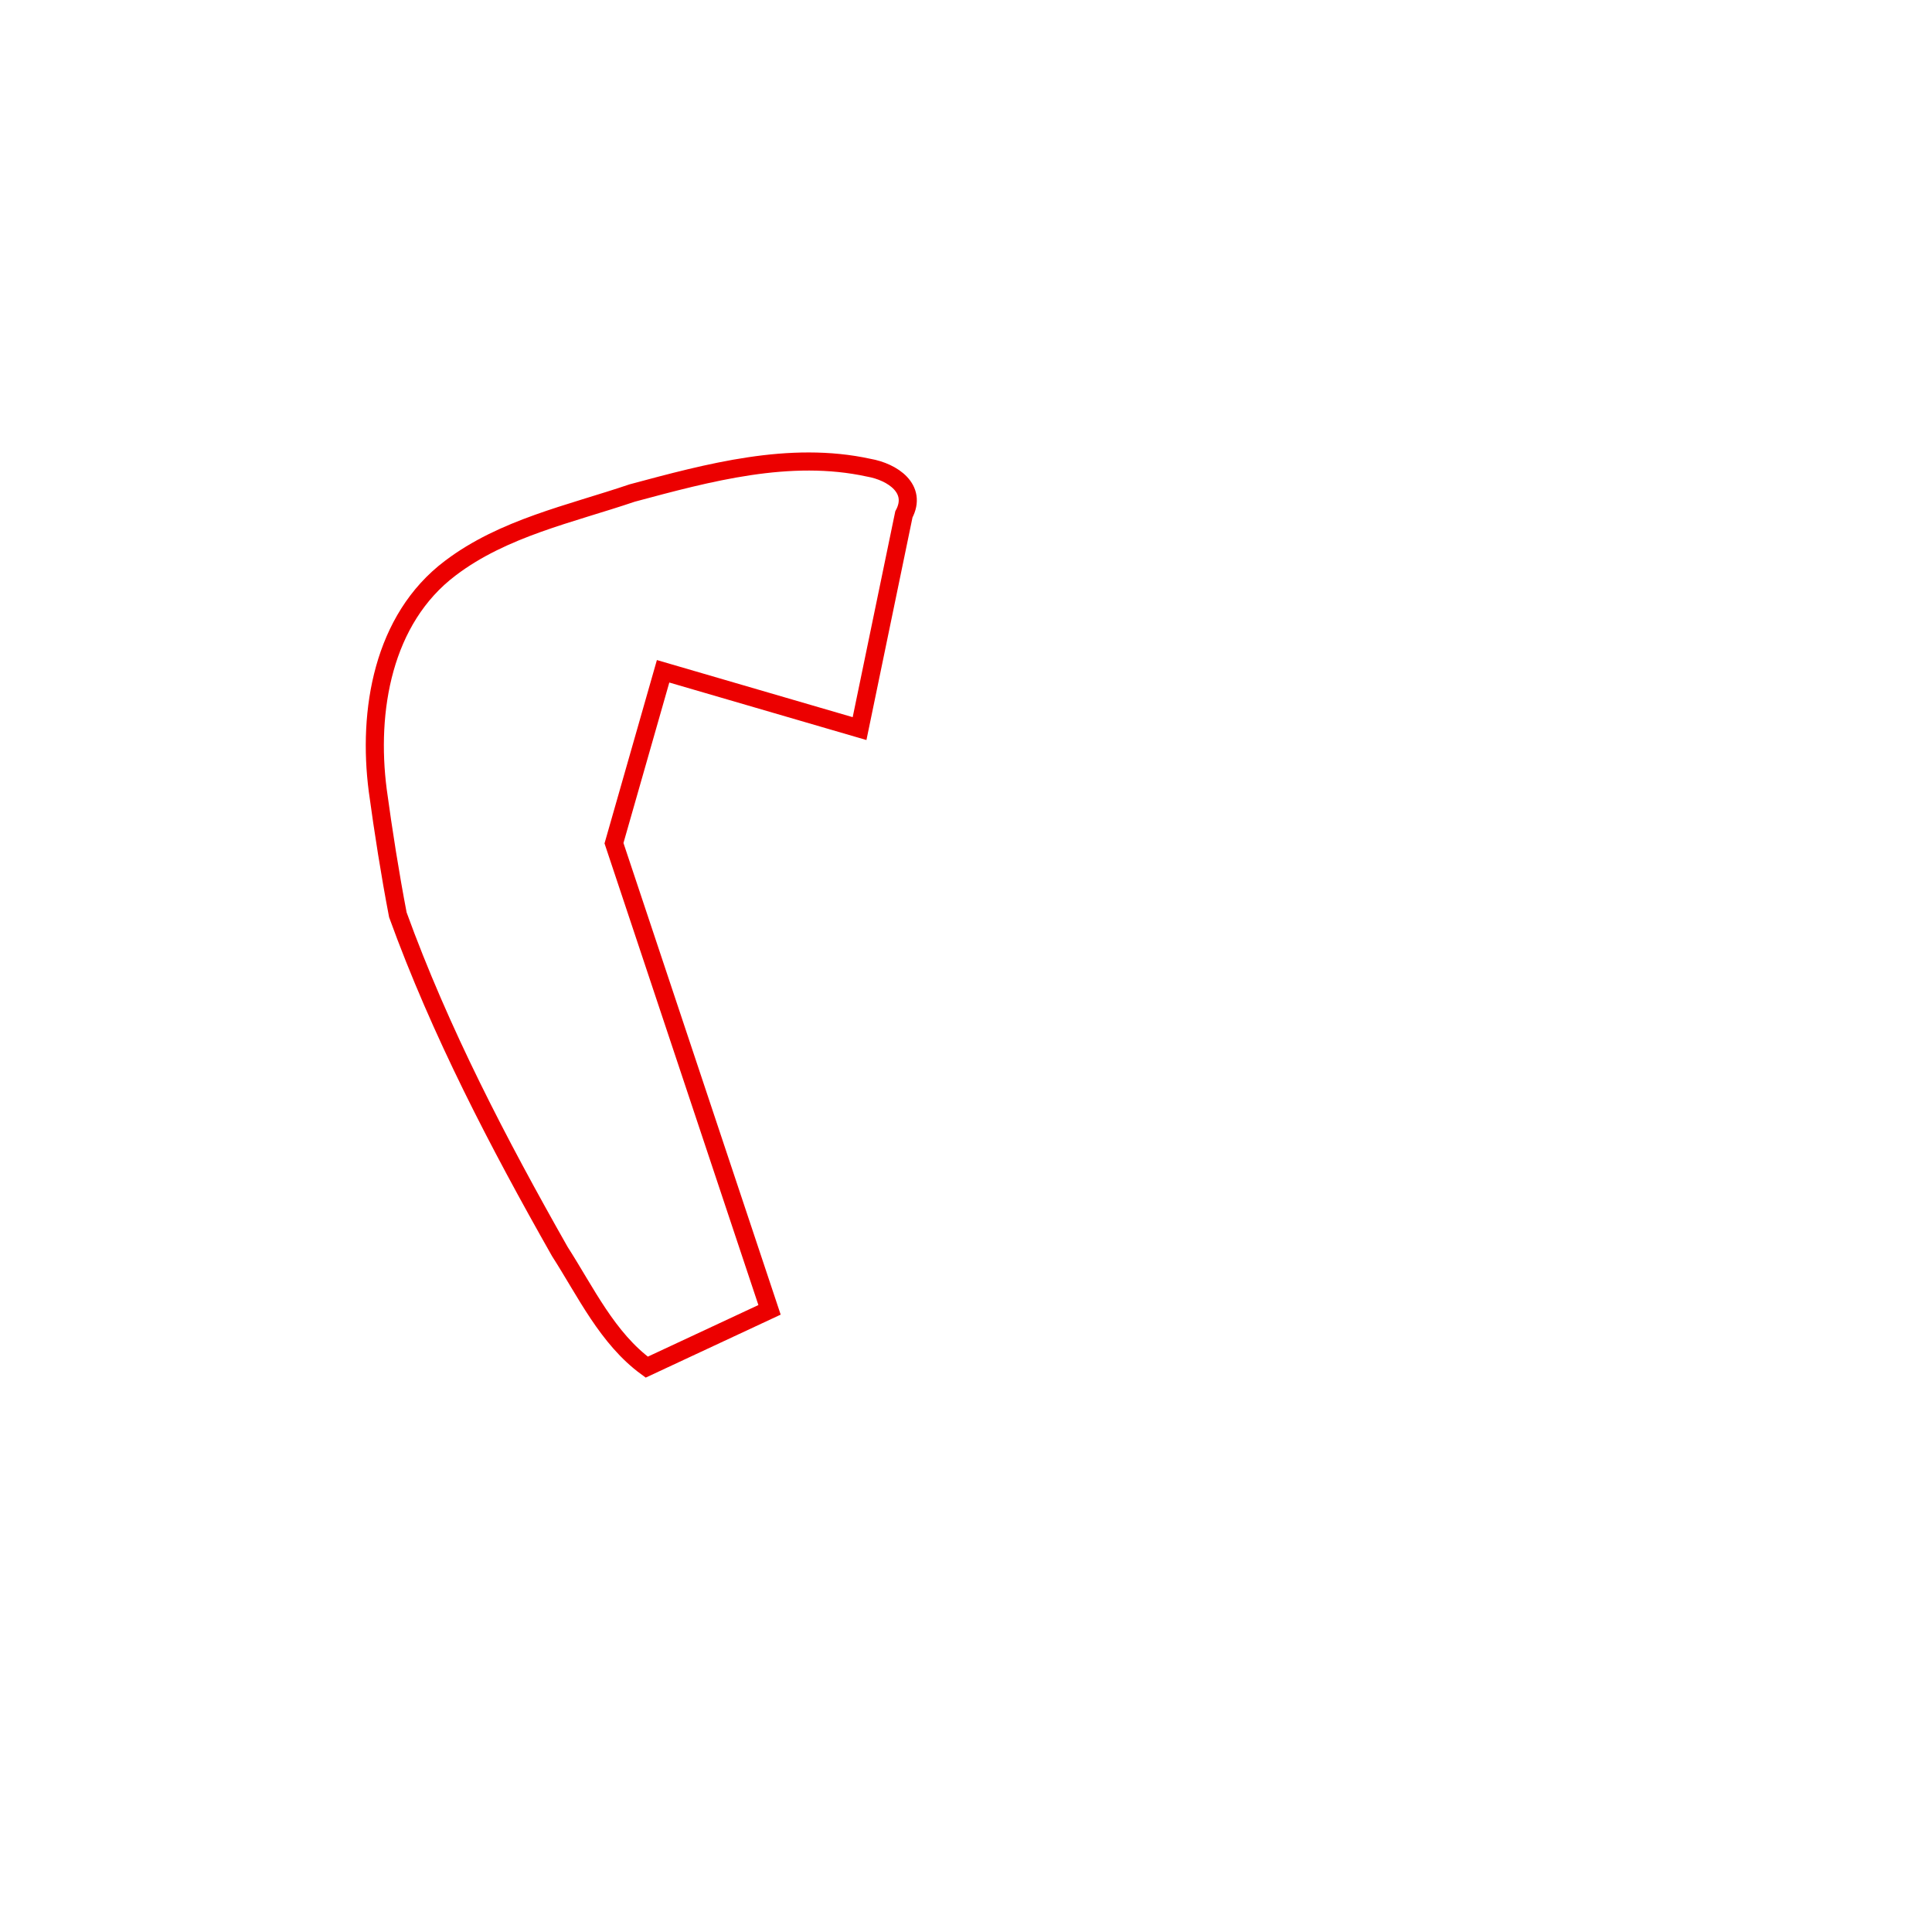
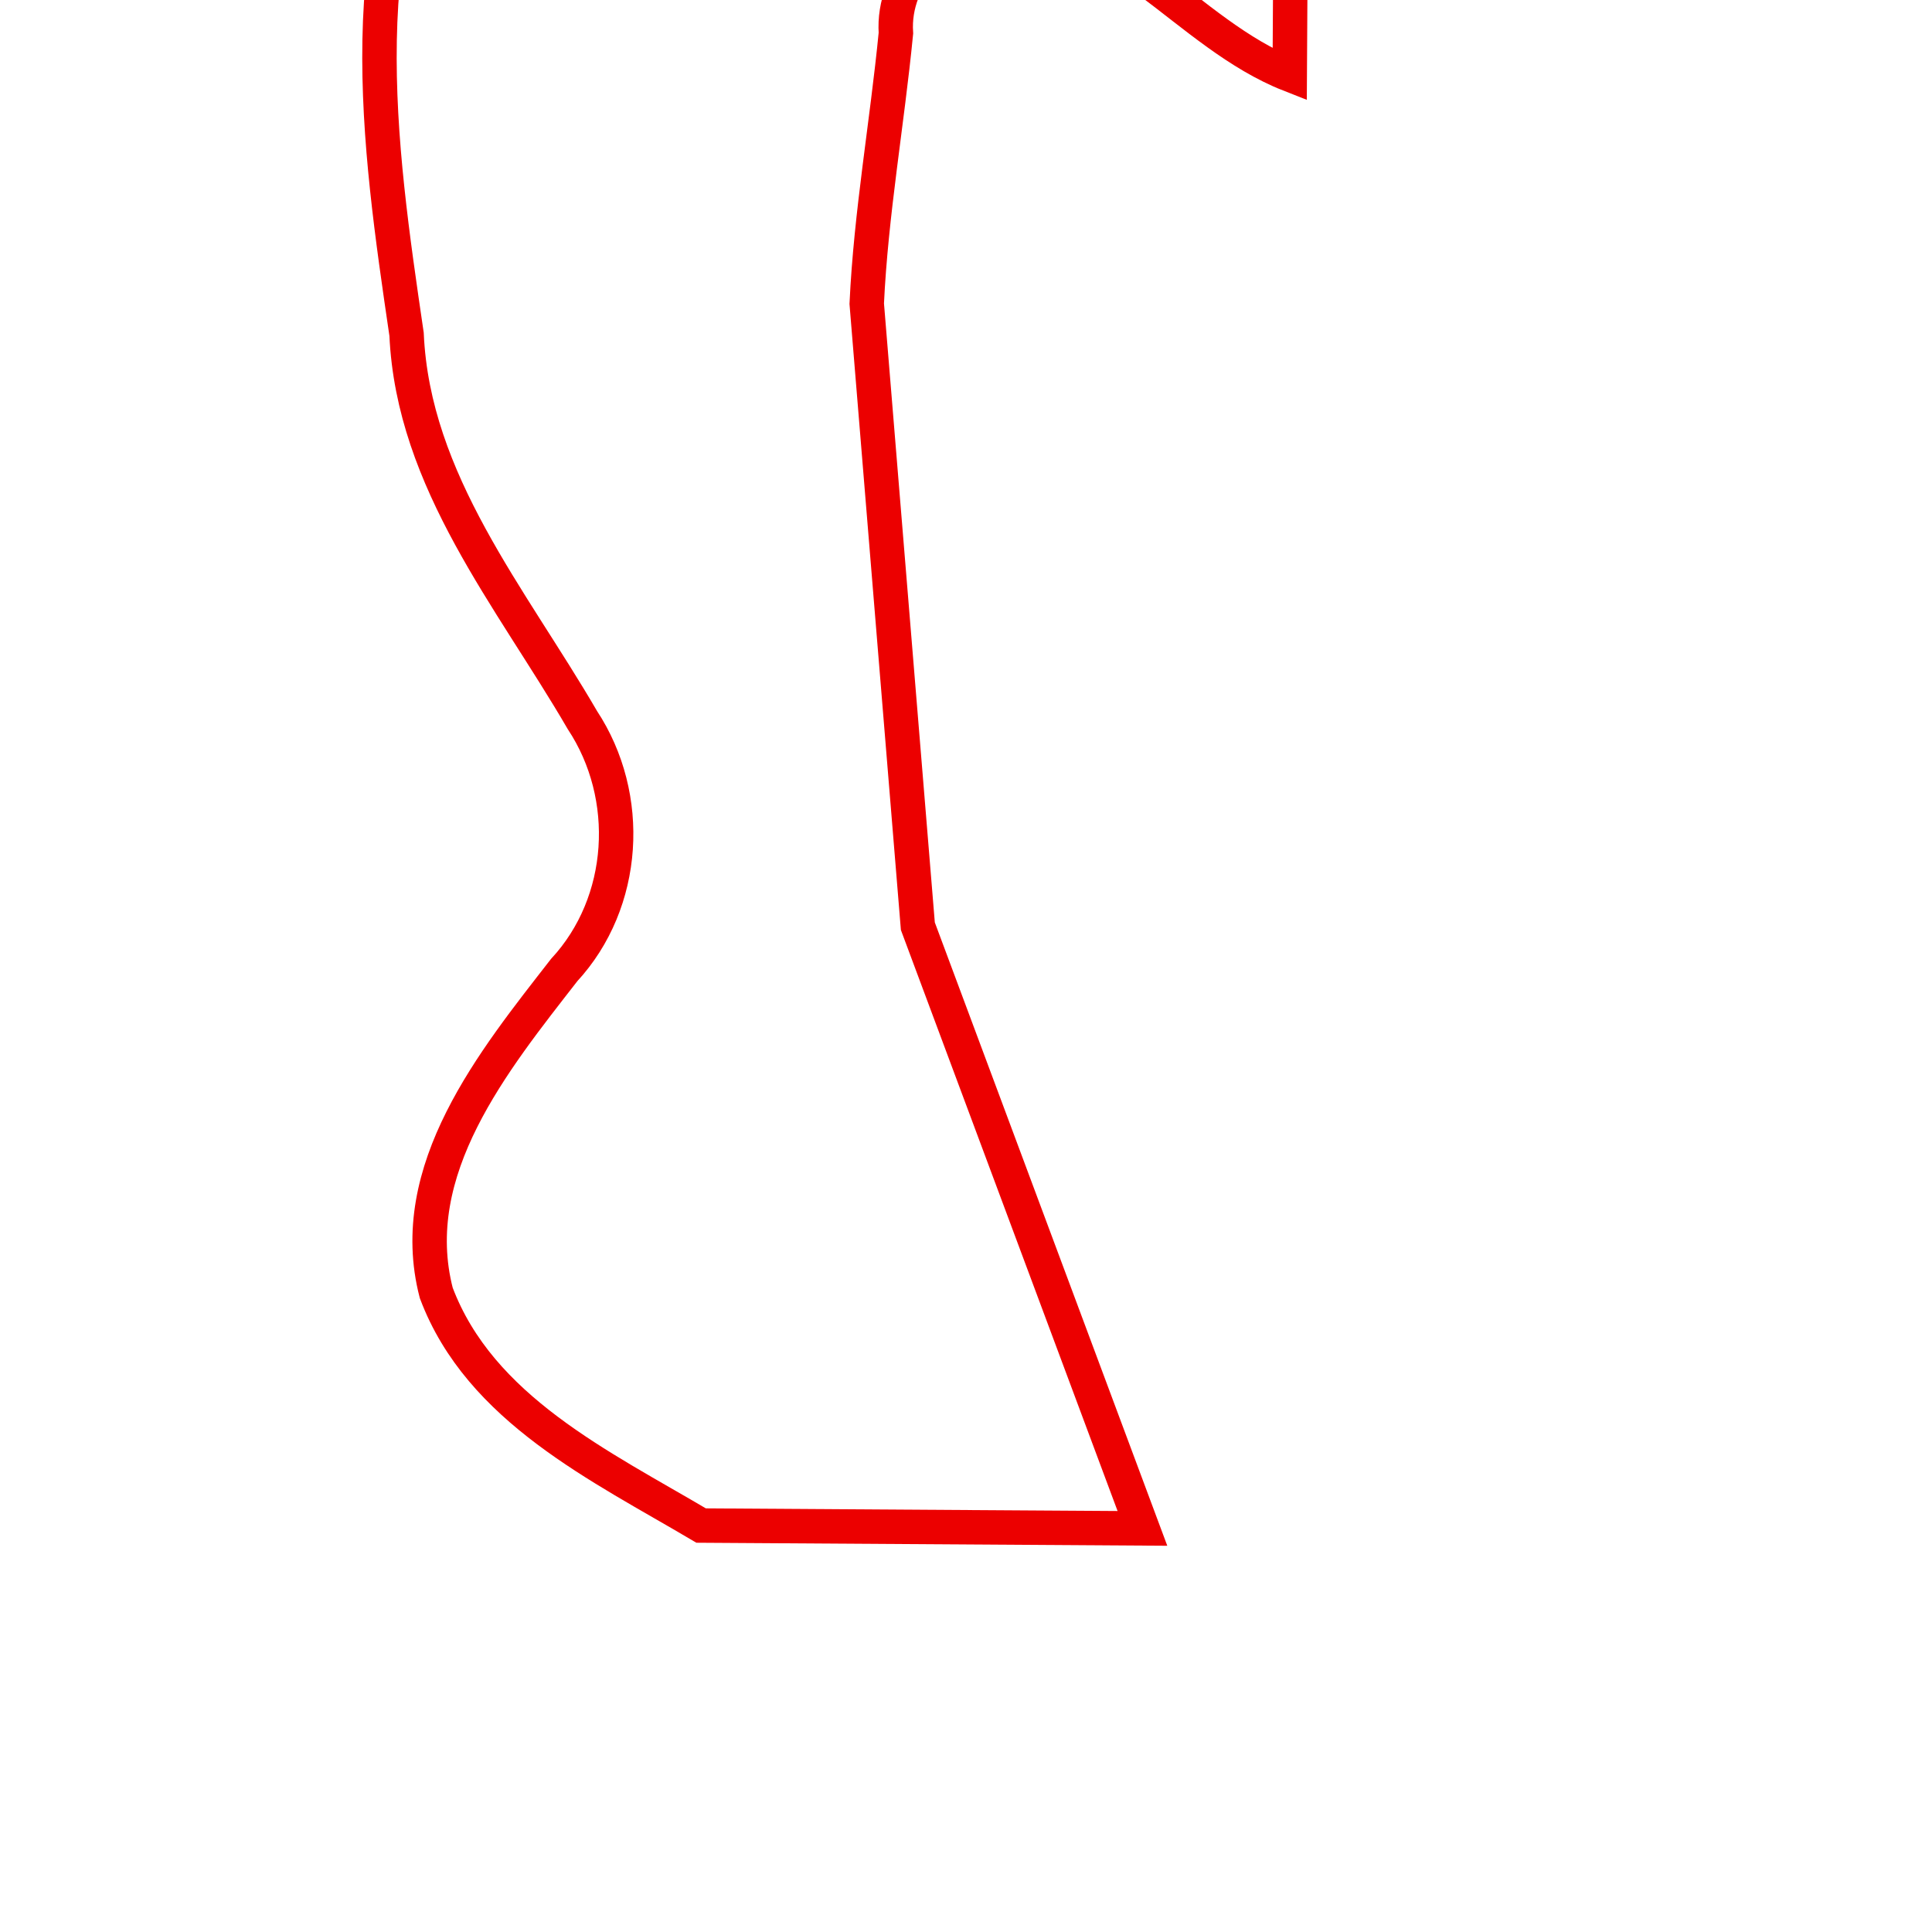
<svg xmlns="http://www.w3.org/2000/svg" version="1.1" viewBox="0 0 100.0 100.0" id="svg2" width="28.222mm" height="28.222mm">
  <defs id="defs4" />
  <g id="layer1">
-     <path style="fill:none;stroke:#ec0000;stroke-width:0.937px;stroke-linecap:butt;stroke-linejoin:miter;stroke-opacity:1" d="m 33.475,70.763 c -2.039,-1.491 -3.156,-3.895 -4.497,-5.982 -3.18,-5.608 -6.184,-11.361 -8.385,-17.43 -0.407,-2.127 -0.747,-4.287 -1.041,-6.441 -0.532,-4.108 0.252,-8.859 3.755,-11.502 2.744,-2.082 6.213,-2.805 9.417,-3.89 3.953,-1.06 8.15,-2.203 12.245,-1.309 1.236,0.217 2.525,1.093 1.816,2.416 -0.765,3.696 -1.529,7.391 -2.294,11.087 -3.39,-0.989 -6.78,-1.977 -10.169,-2.966 -0.847,2.966 -1.695,5.932 -2.542,8.898 2.684,8.051 5.367,16.102 8.051,24.153 -2.119,0.989 -4.237,1.977 -6.356,2.966 z" id="path816" />
+     <path style="fill:none;stroke:#ec0000;stroke-width:1.782px;stroke-linecap:butt;stroke-linejoin:miter;stroke-opacity:1" d="M 36.29,78.962 C 31.102,75.891 24.842,72.936 22.58,66.92 c -1.648,-6.363 2.977,-12.023 6.622,-16.711 3.234,-3.496 3.557,-8.982 0.94,-12.942 -3.666,-6.311 -8.759,-12.331 -9.098,-19.965 -1.448,-9.863 -3.068,-20.827 2.389,-29.821 4.476,-7.125 13.112,-9.259 20.472,-12.096 6.81,-2.176 14.453,-4.516 21.427,-1.73 3.073,1.491 1.193,4.756 1.557,7.323 -0.044,7.628 -0.088,15.257 -0.132,22.885 -5.329,-2.094 -9.009,-8.089 -15.139,-8.052 -2.886,0.381 -5.445,2.919 -5.246,5.906 -0.456,4.668 -1.292,9.329 -1.51,14.001 l 2.646,32.222 11.624,31.169 z" id="path816" />
  </g>
</svg>
